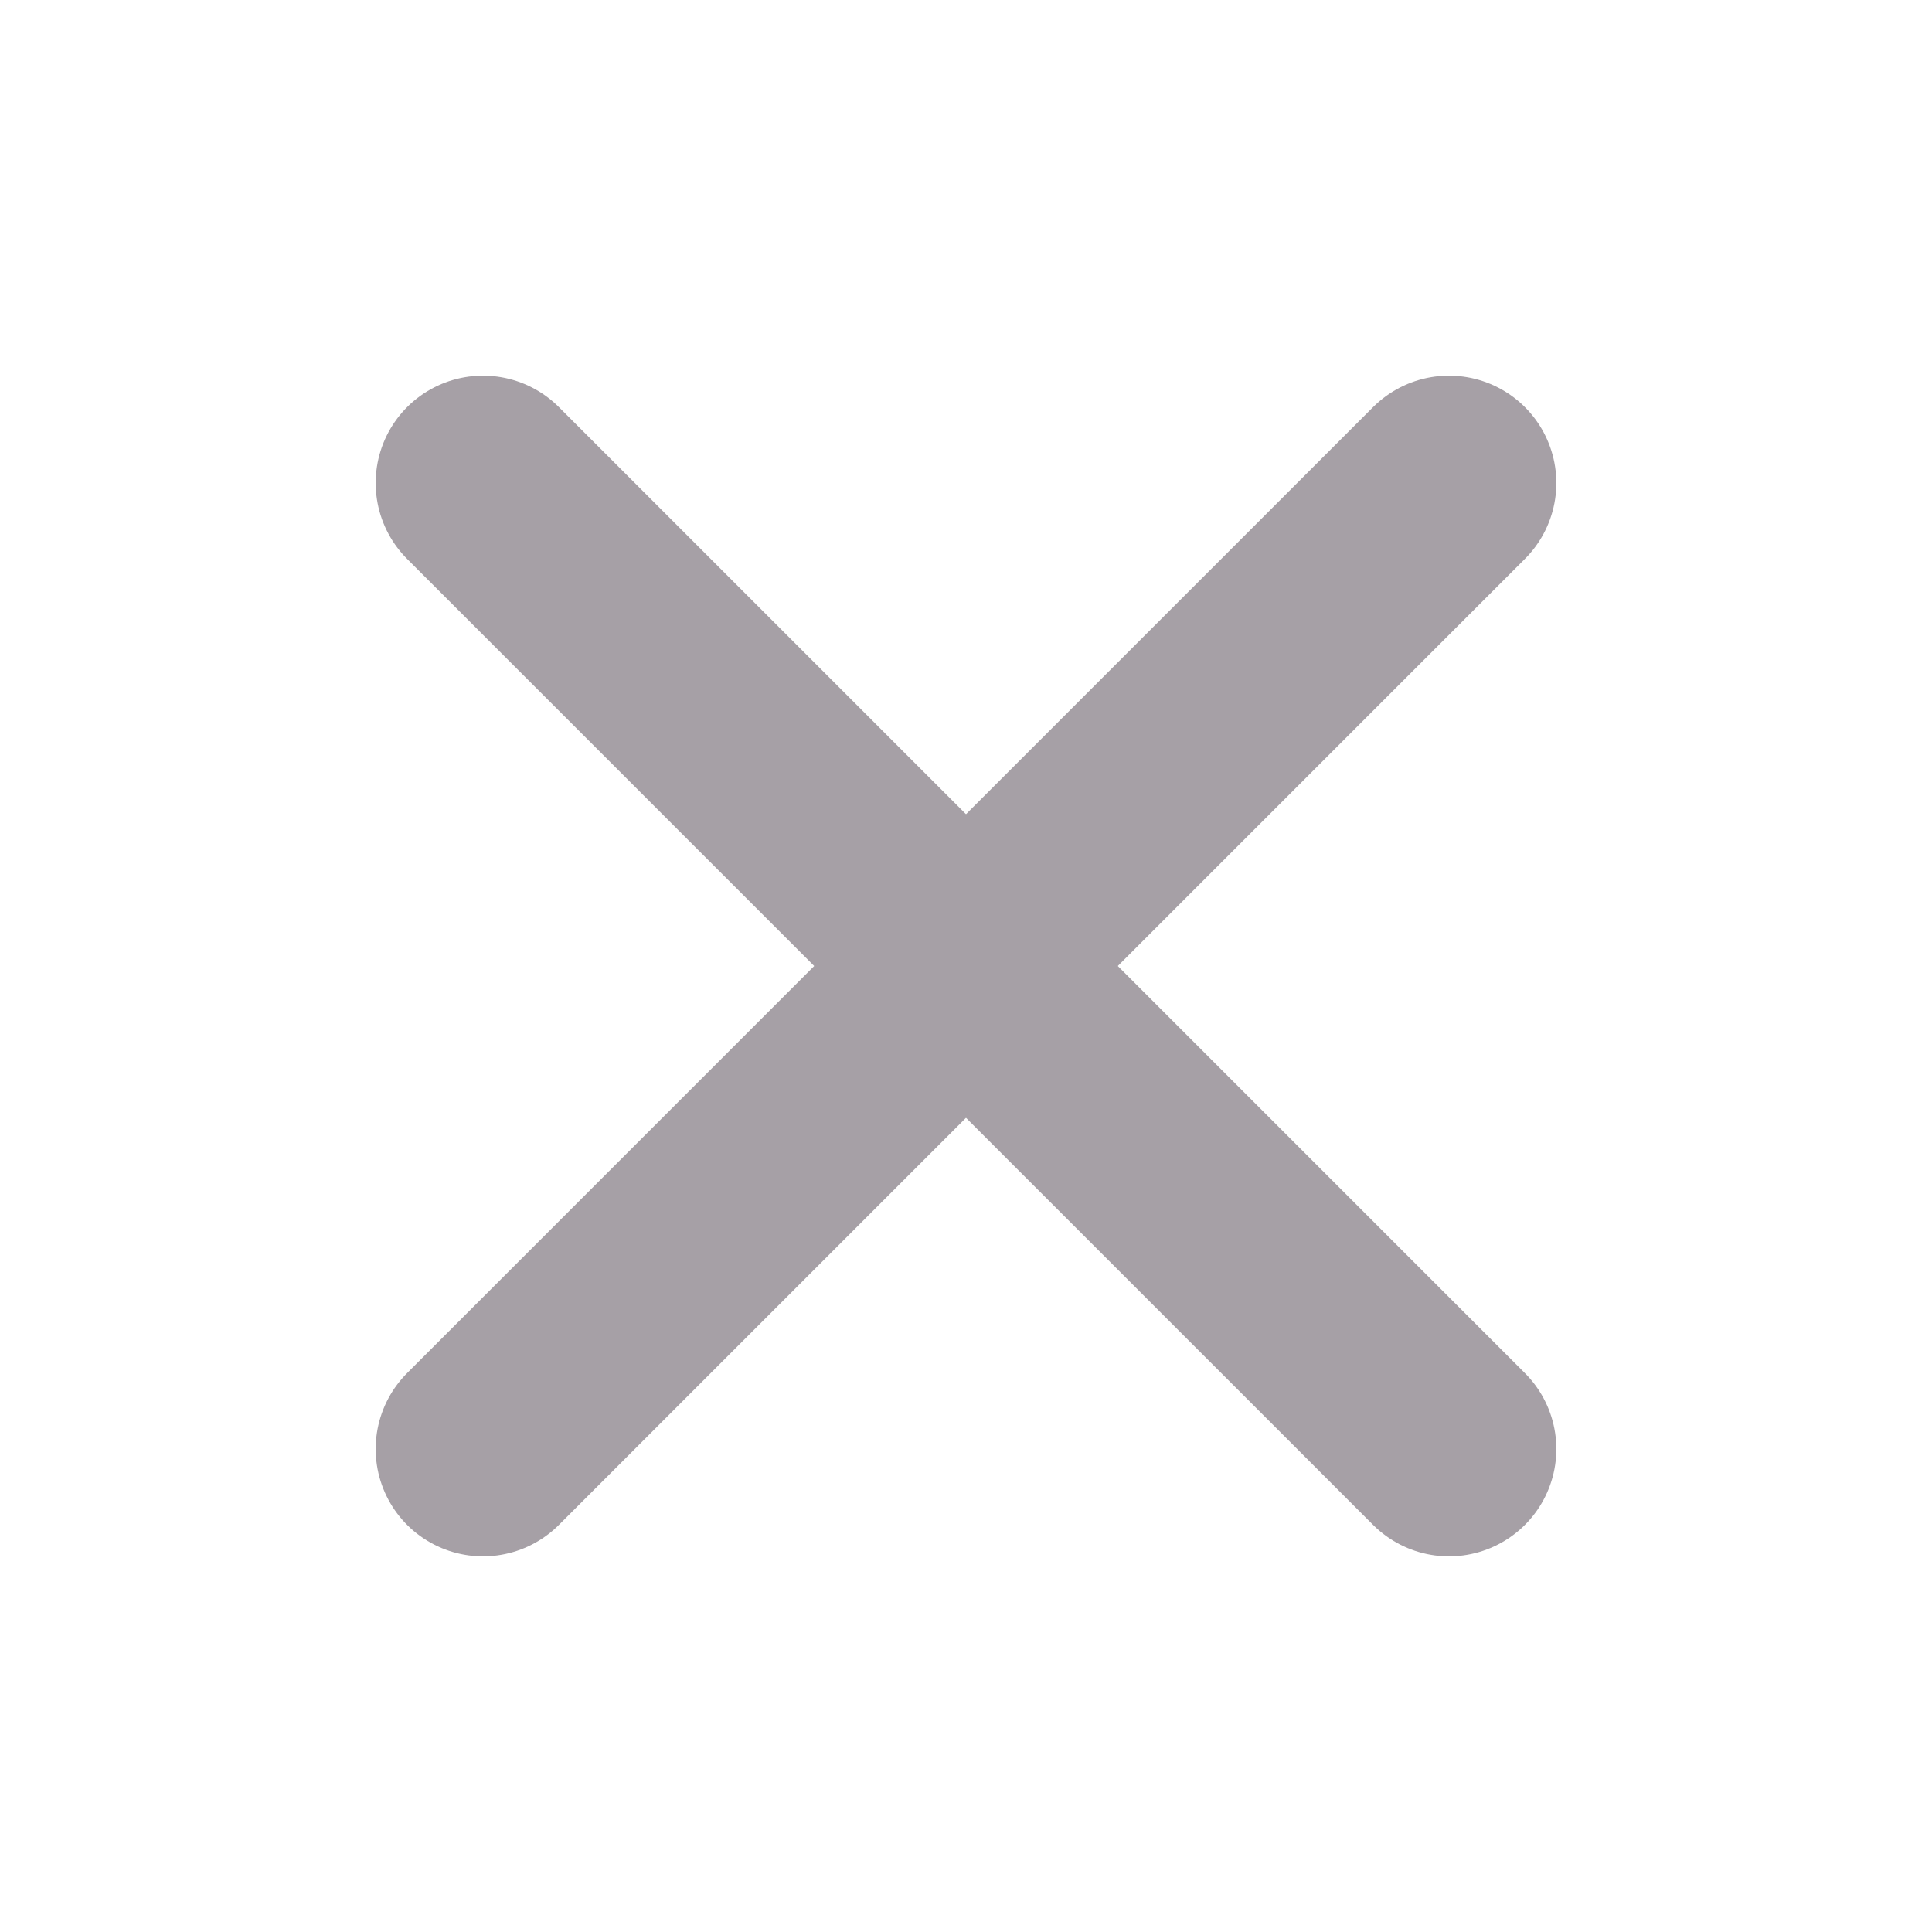
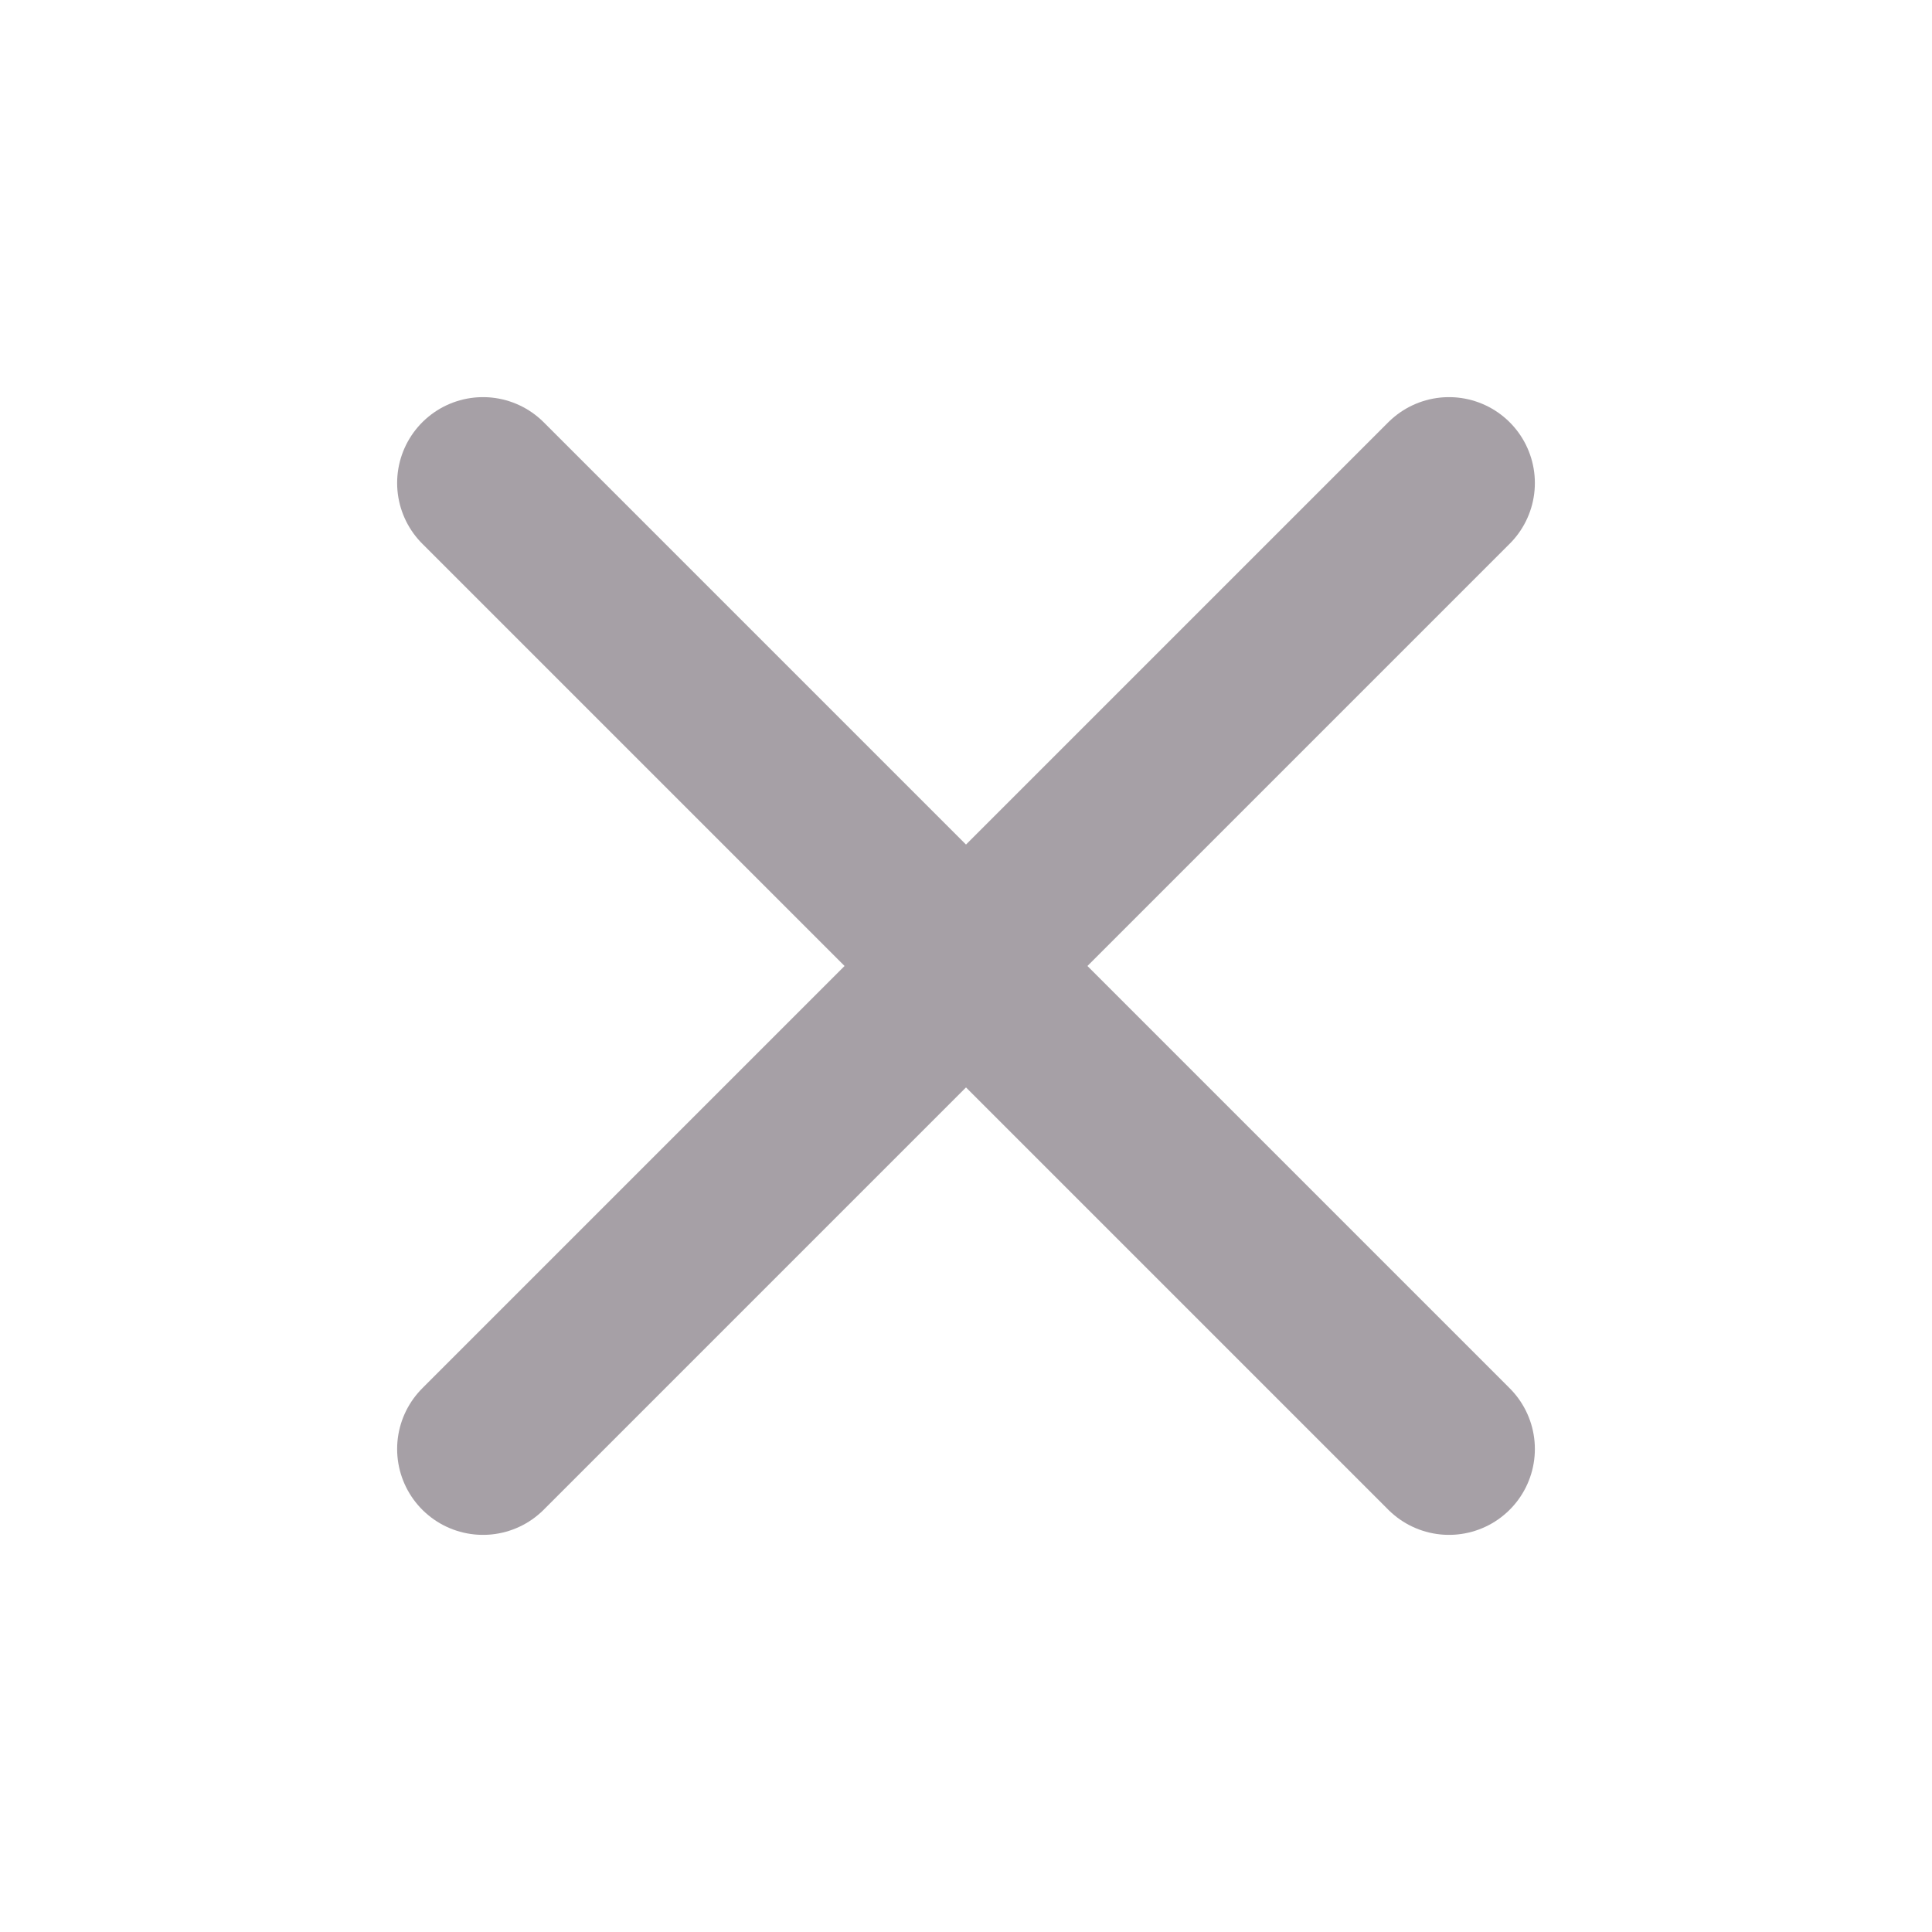
<svg xmlns="http://www.w3.org/2000/svg" width="18" height="18" viewBox="0 0 18 18" fill="none">
-   <path d="M13.5 4.5L4.5 13.5" stroke="#A6A0A6" stroke-width="2" stroke-linecap="round" stroke-linejoin="round" />
-   <path d="M4.5 4.5L13.5 13.5" stroke="#A6A0A6" stroke-width="2" stroke-linecap="round" stroke-linejoin="round" />
+   <path d="M13.5 4.5L4.5 13.5" stroke="#A6A0A6" stroke-width="1.6" stroke-linecap="round" stroke-linejoin="round" />
+   <path d="M4.5 4.5L9 9L13.5 13.5" stroke="#A6A0A6" stroke-width="1.6" stroke-linecap="round" stroke-linejoin="round" />
</svg>
